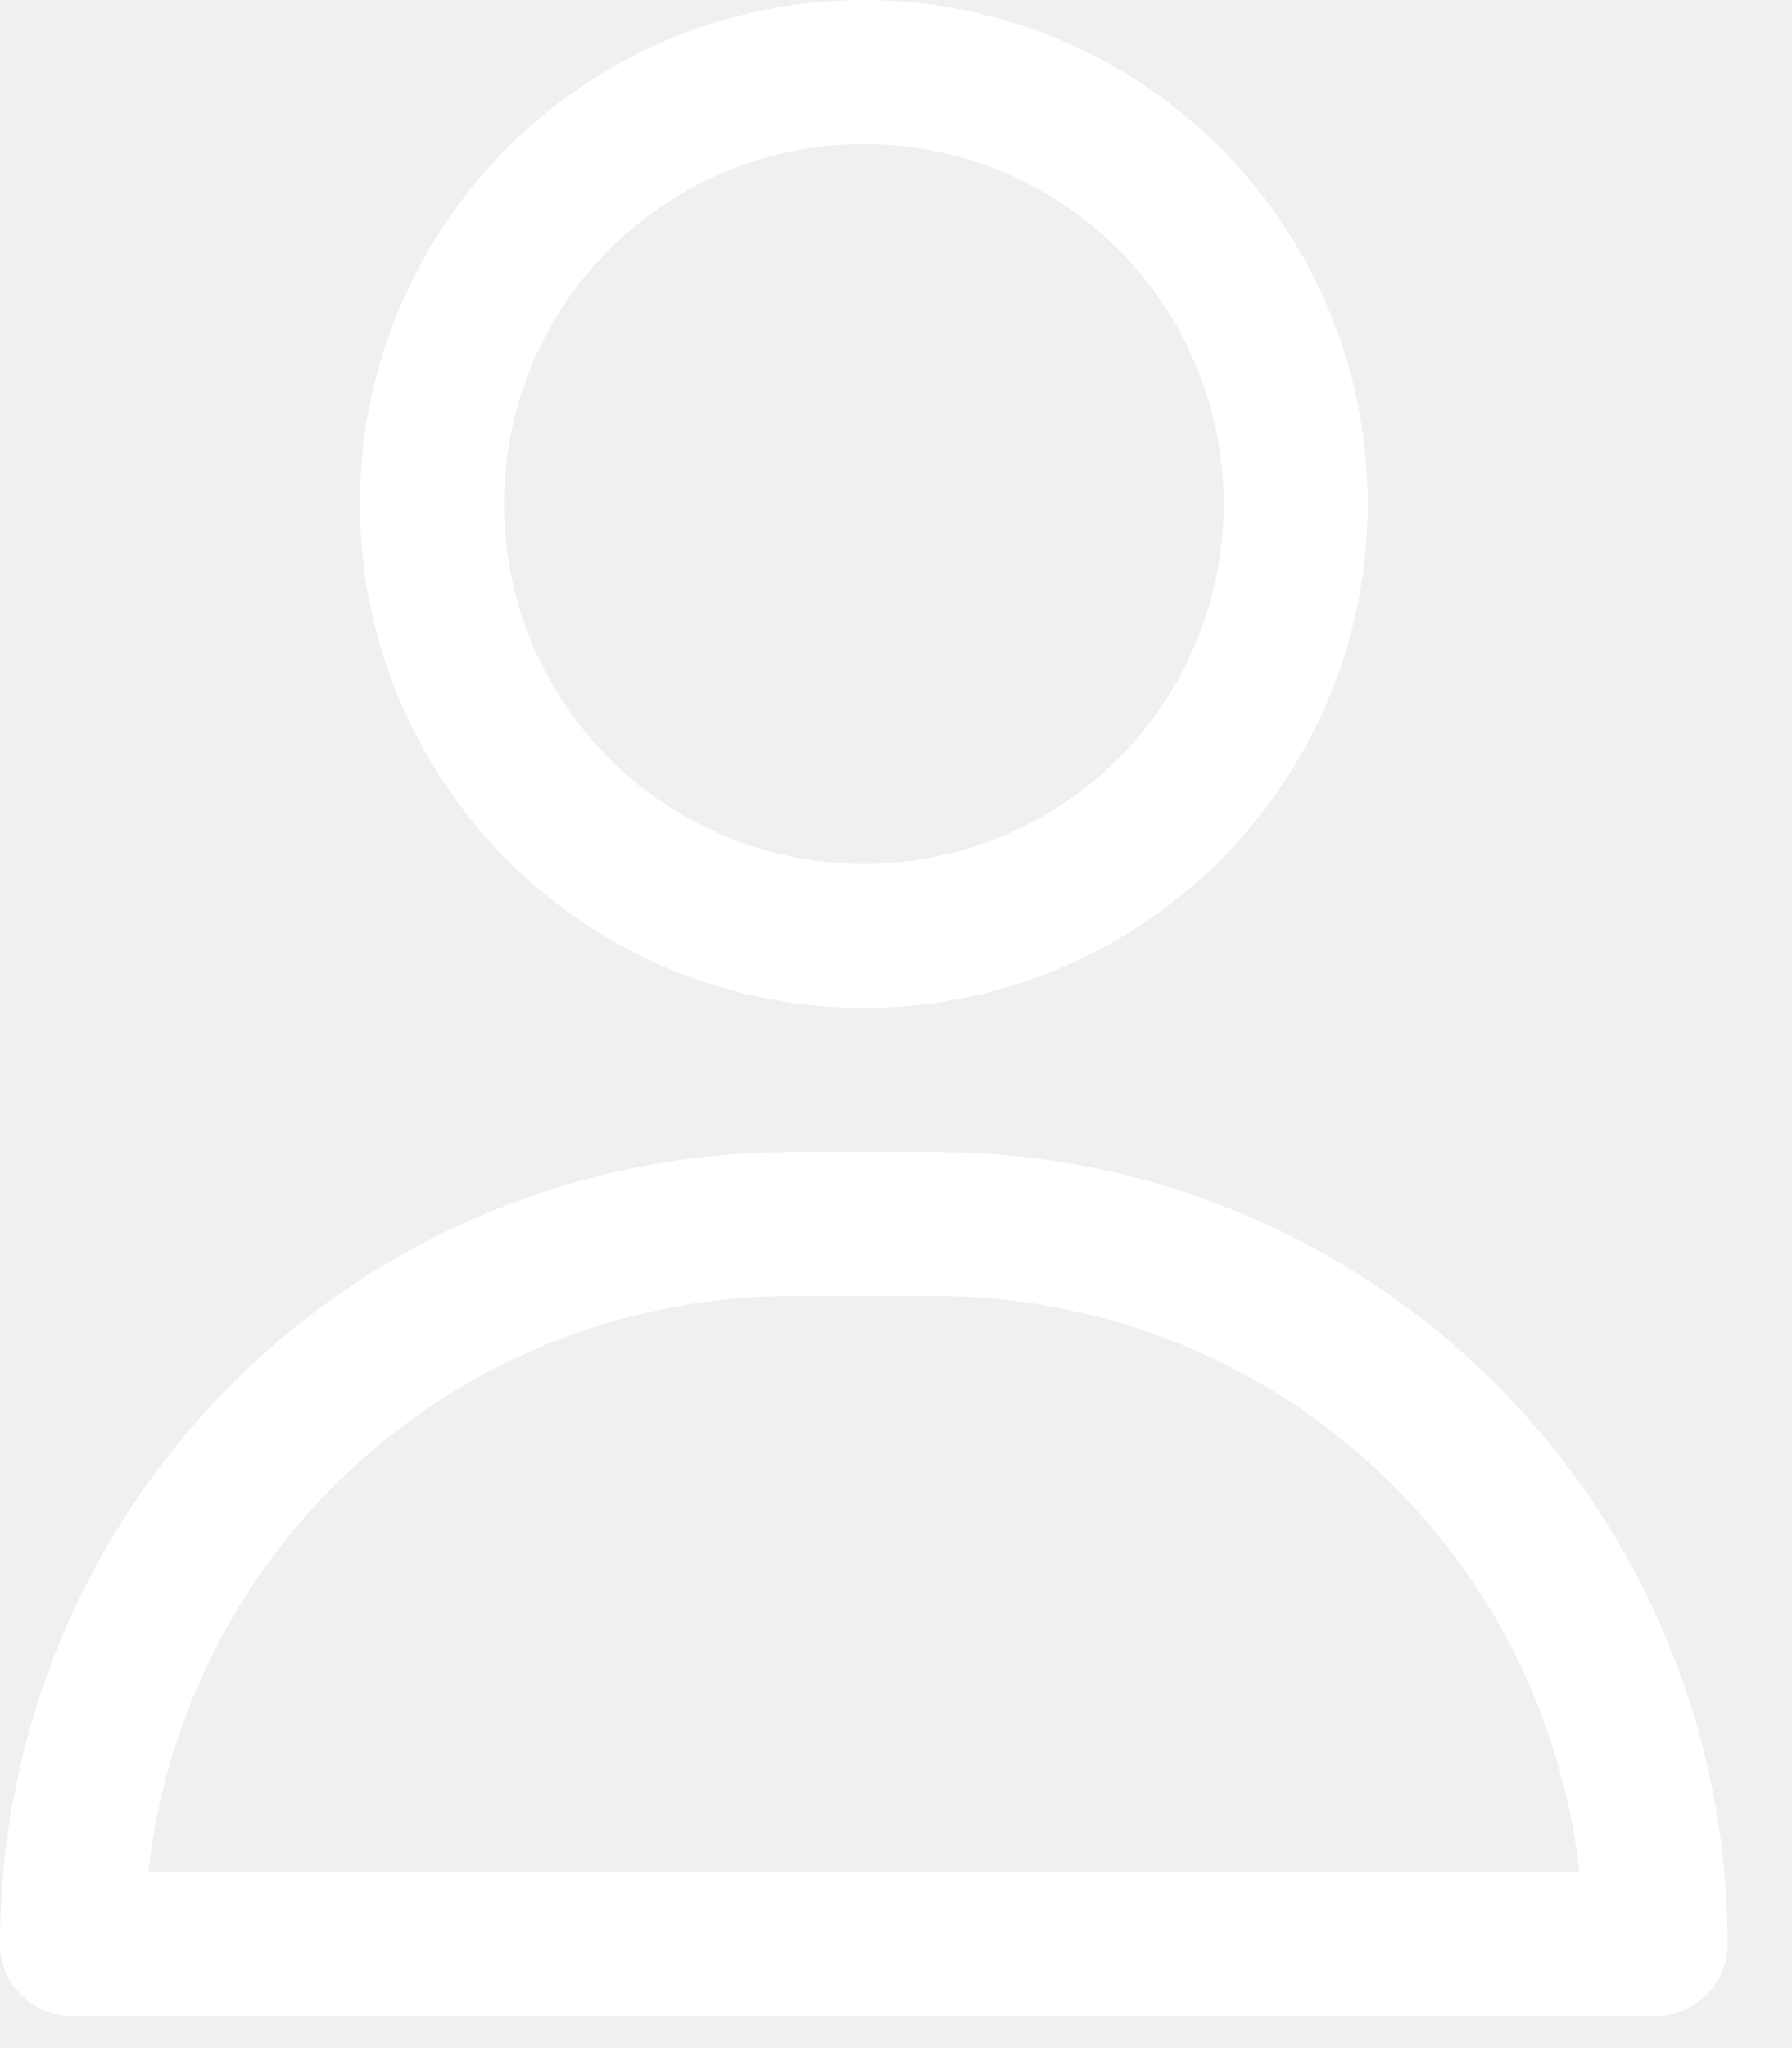
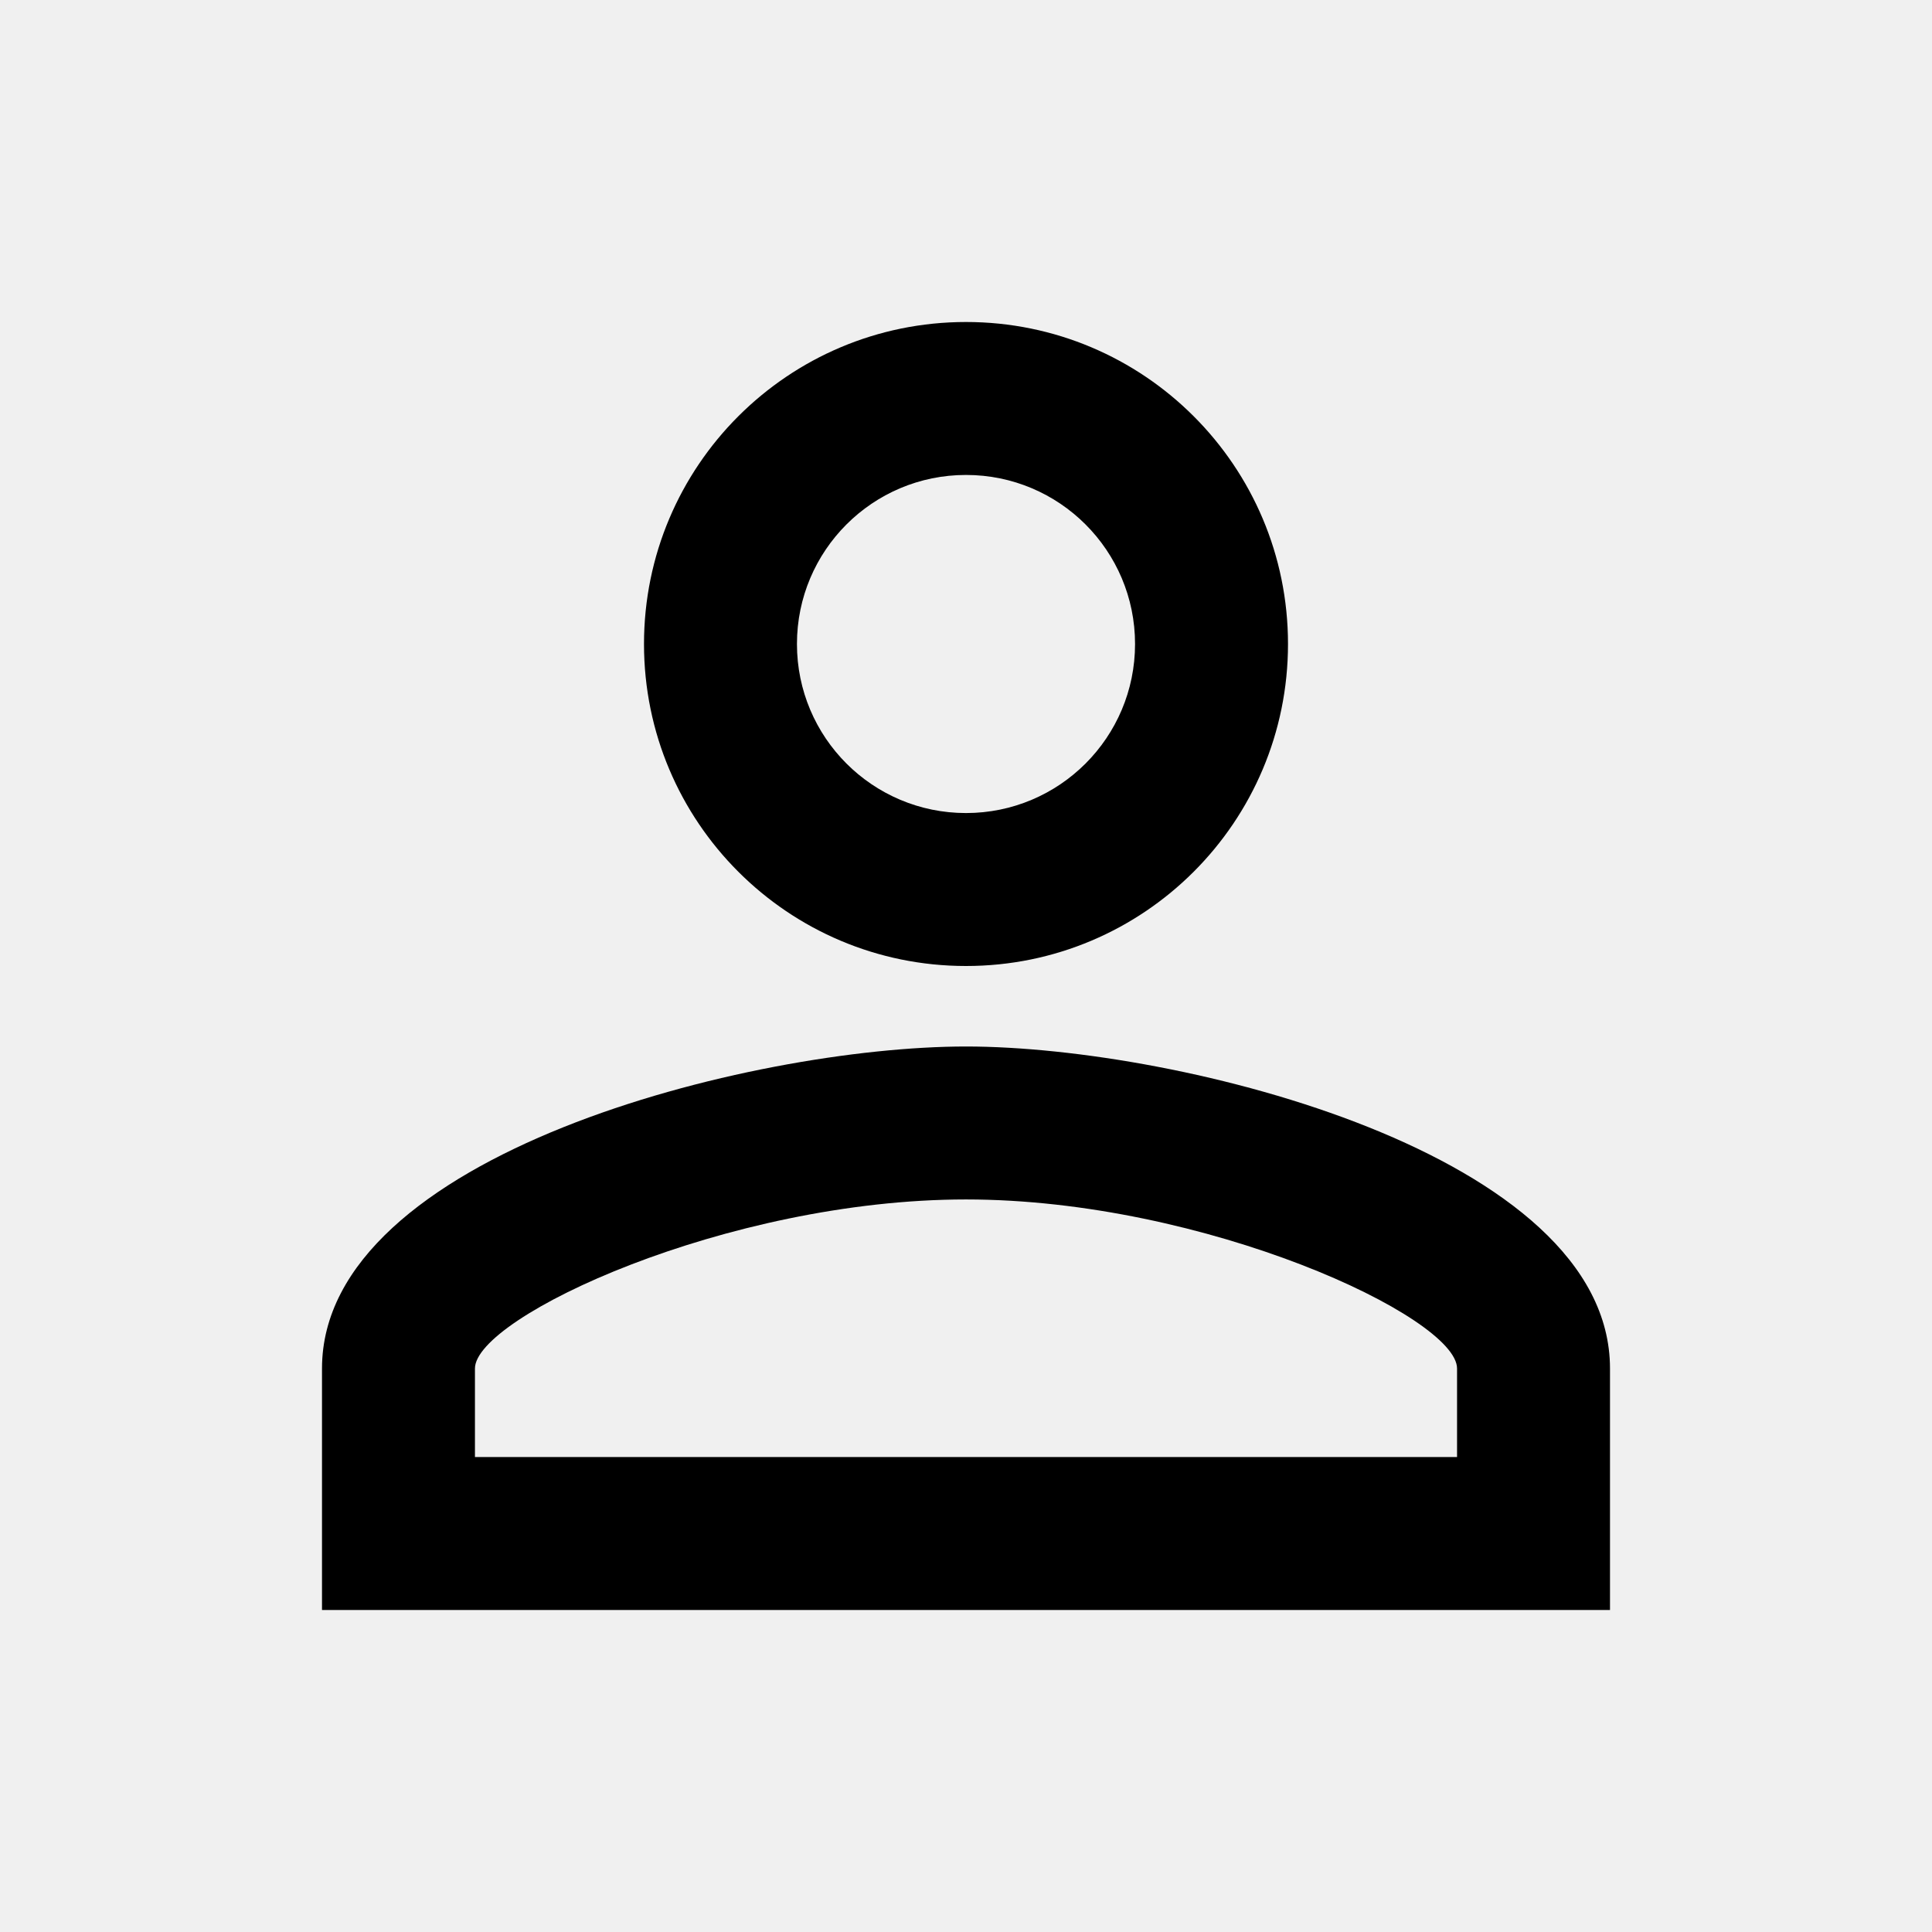
- <svg xmlns="http://www.w3.org/2000/svg" width="14" height="16" viewBox="0 0 14 16" fill="none">
-   <path d="M6.75 7.875C7.529 7.875 8.29 7.644 8.938 7.211C9.585 6.779 10.09 6.164 10.388 5.444C10.686 4.725 10.764 3.933 10.612 3.169C10.46 2.406 10.085 1.704 9.534 1.153C8.984 0.603 8.282 0.228 7.518 0.076C6.754 -0.076 5.963 0.002 5.243 0.3C4.524 0.598 3.909 1.102 3.476 1.75C3.043 2.397 2.812 3.159 2.812 3.938C2.812 4.982 3.227 5.983 3.966 6.722C4.704 7.46 5.706 7.875 6.75 7.875ZM6.75 1.125C7.306 1.125 7.85 1.29 8.313 1.599C8.775 1.908 9.136 2.347 9.348 2.861C9.561 3.375 9.617 3.941 9.508 4.486C9.4 5.032 9.132 5.533 8.739 5.926C8.345 6.32 7.844 6.587 7.299 6.696C6.753 6.804 6.188 6.749 5.674 6.536C5.16 6.323 4.721 5.963 4.411 5.5C4.102 5.038 3.938 4.494 3.938 3.938C3.938 3.192 4.234 2.476 4.761 1.949C5.289 1.421 6.004 1.125 6.75 1.125Z" fill="white" />
-   <path d="M7.312 9H6.188C4.546 9 2.973 9.652 1.812 10.812C0.652 11.973 0 13.546 0 15.188C0 15.337 0.059 15.48 0.165 15.585C0.27 15.691 0.413 15.75 0.562 15.75H12.938C13.087 15.75 13.23 15.691 13.335 15.585C13.441 15.48 13.5 15.337 13.5 15.188C13.5 13.546 12.848 11.973 11.688 10.812C10.527 9.652 8.954 9 7.312 9ZM1.159 14.625C1.297 13.388 1.886 12.245 2.814 11.415C3.742 10.585 4.943 10.126 6.188 10.125H7.312C8.557 10.126 9.758 10.585 10.686 11.415C11.614 12.245 12.203 13.388 12.341 14.625H1.159Z" fill="white" />
+ <svg xmlns="http://www.w3.org/2000/svg" height="24" viewBox="0 0 24 24" width="24">
+   <path d="M0 0h24v24H0z" fill="none" />
+   <path d="M12 5.9c1.16 0 2.1.94 2.1 2.1s-.94 2.1-2.1 2.1S9.9 9.16 9.9 8s.94-2.1 2.1-2.1m0 9c2.97 0 6.1 1.46 6.1 2.1v1.1H5.9V17c0-.64 3.13-2.1 6.1-2.1M12 4C9.79 4 8 5.79 8 8s1.79 4 4 4 4-1.79 4-4-1.79-4-4-4zm0 9c-2.67 0-8 1.34-8 4v3h16v-3c0-2.66-5.33-4-8-4z" />
</svg>
